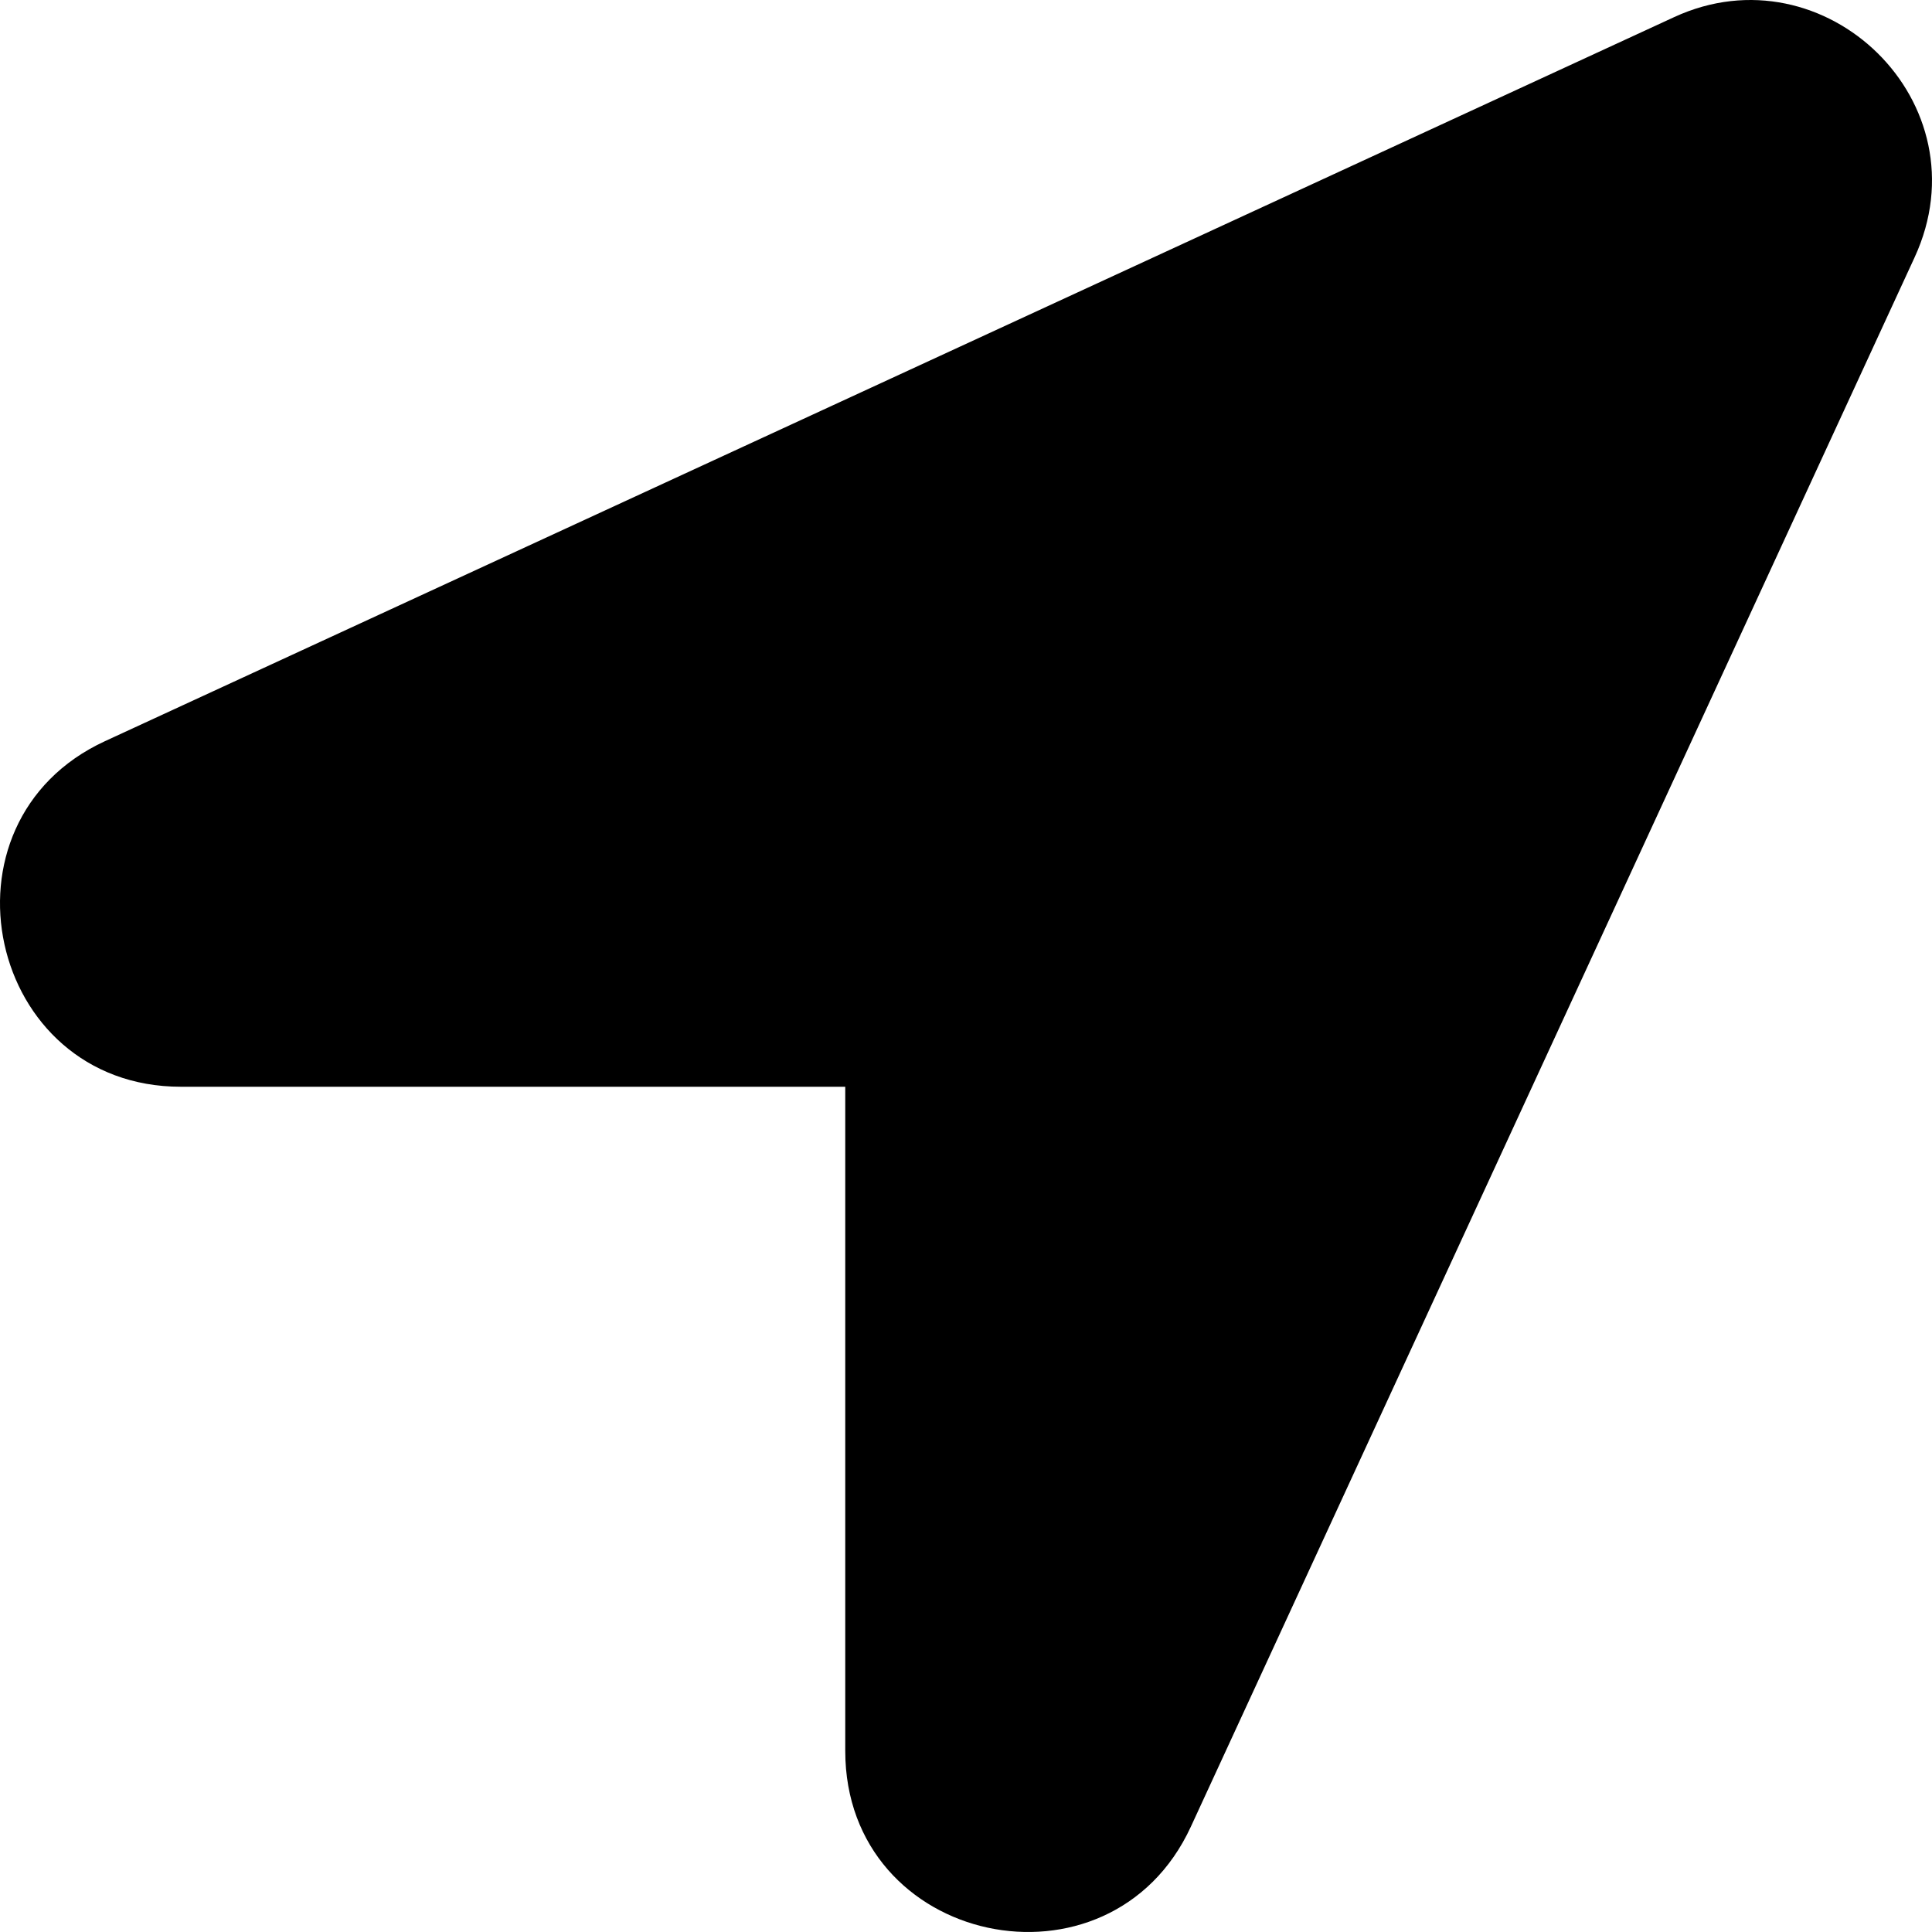
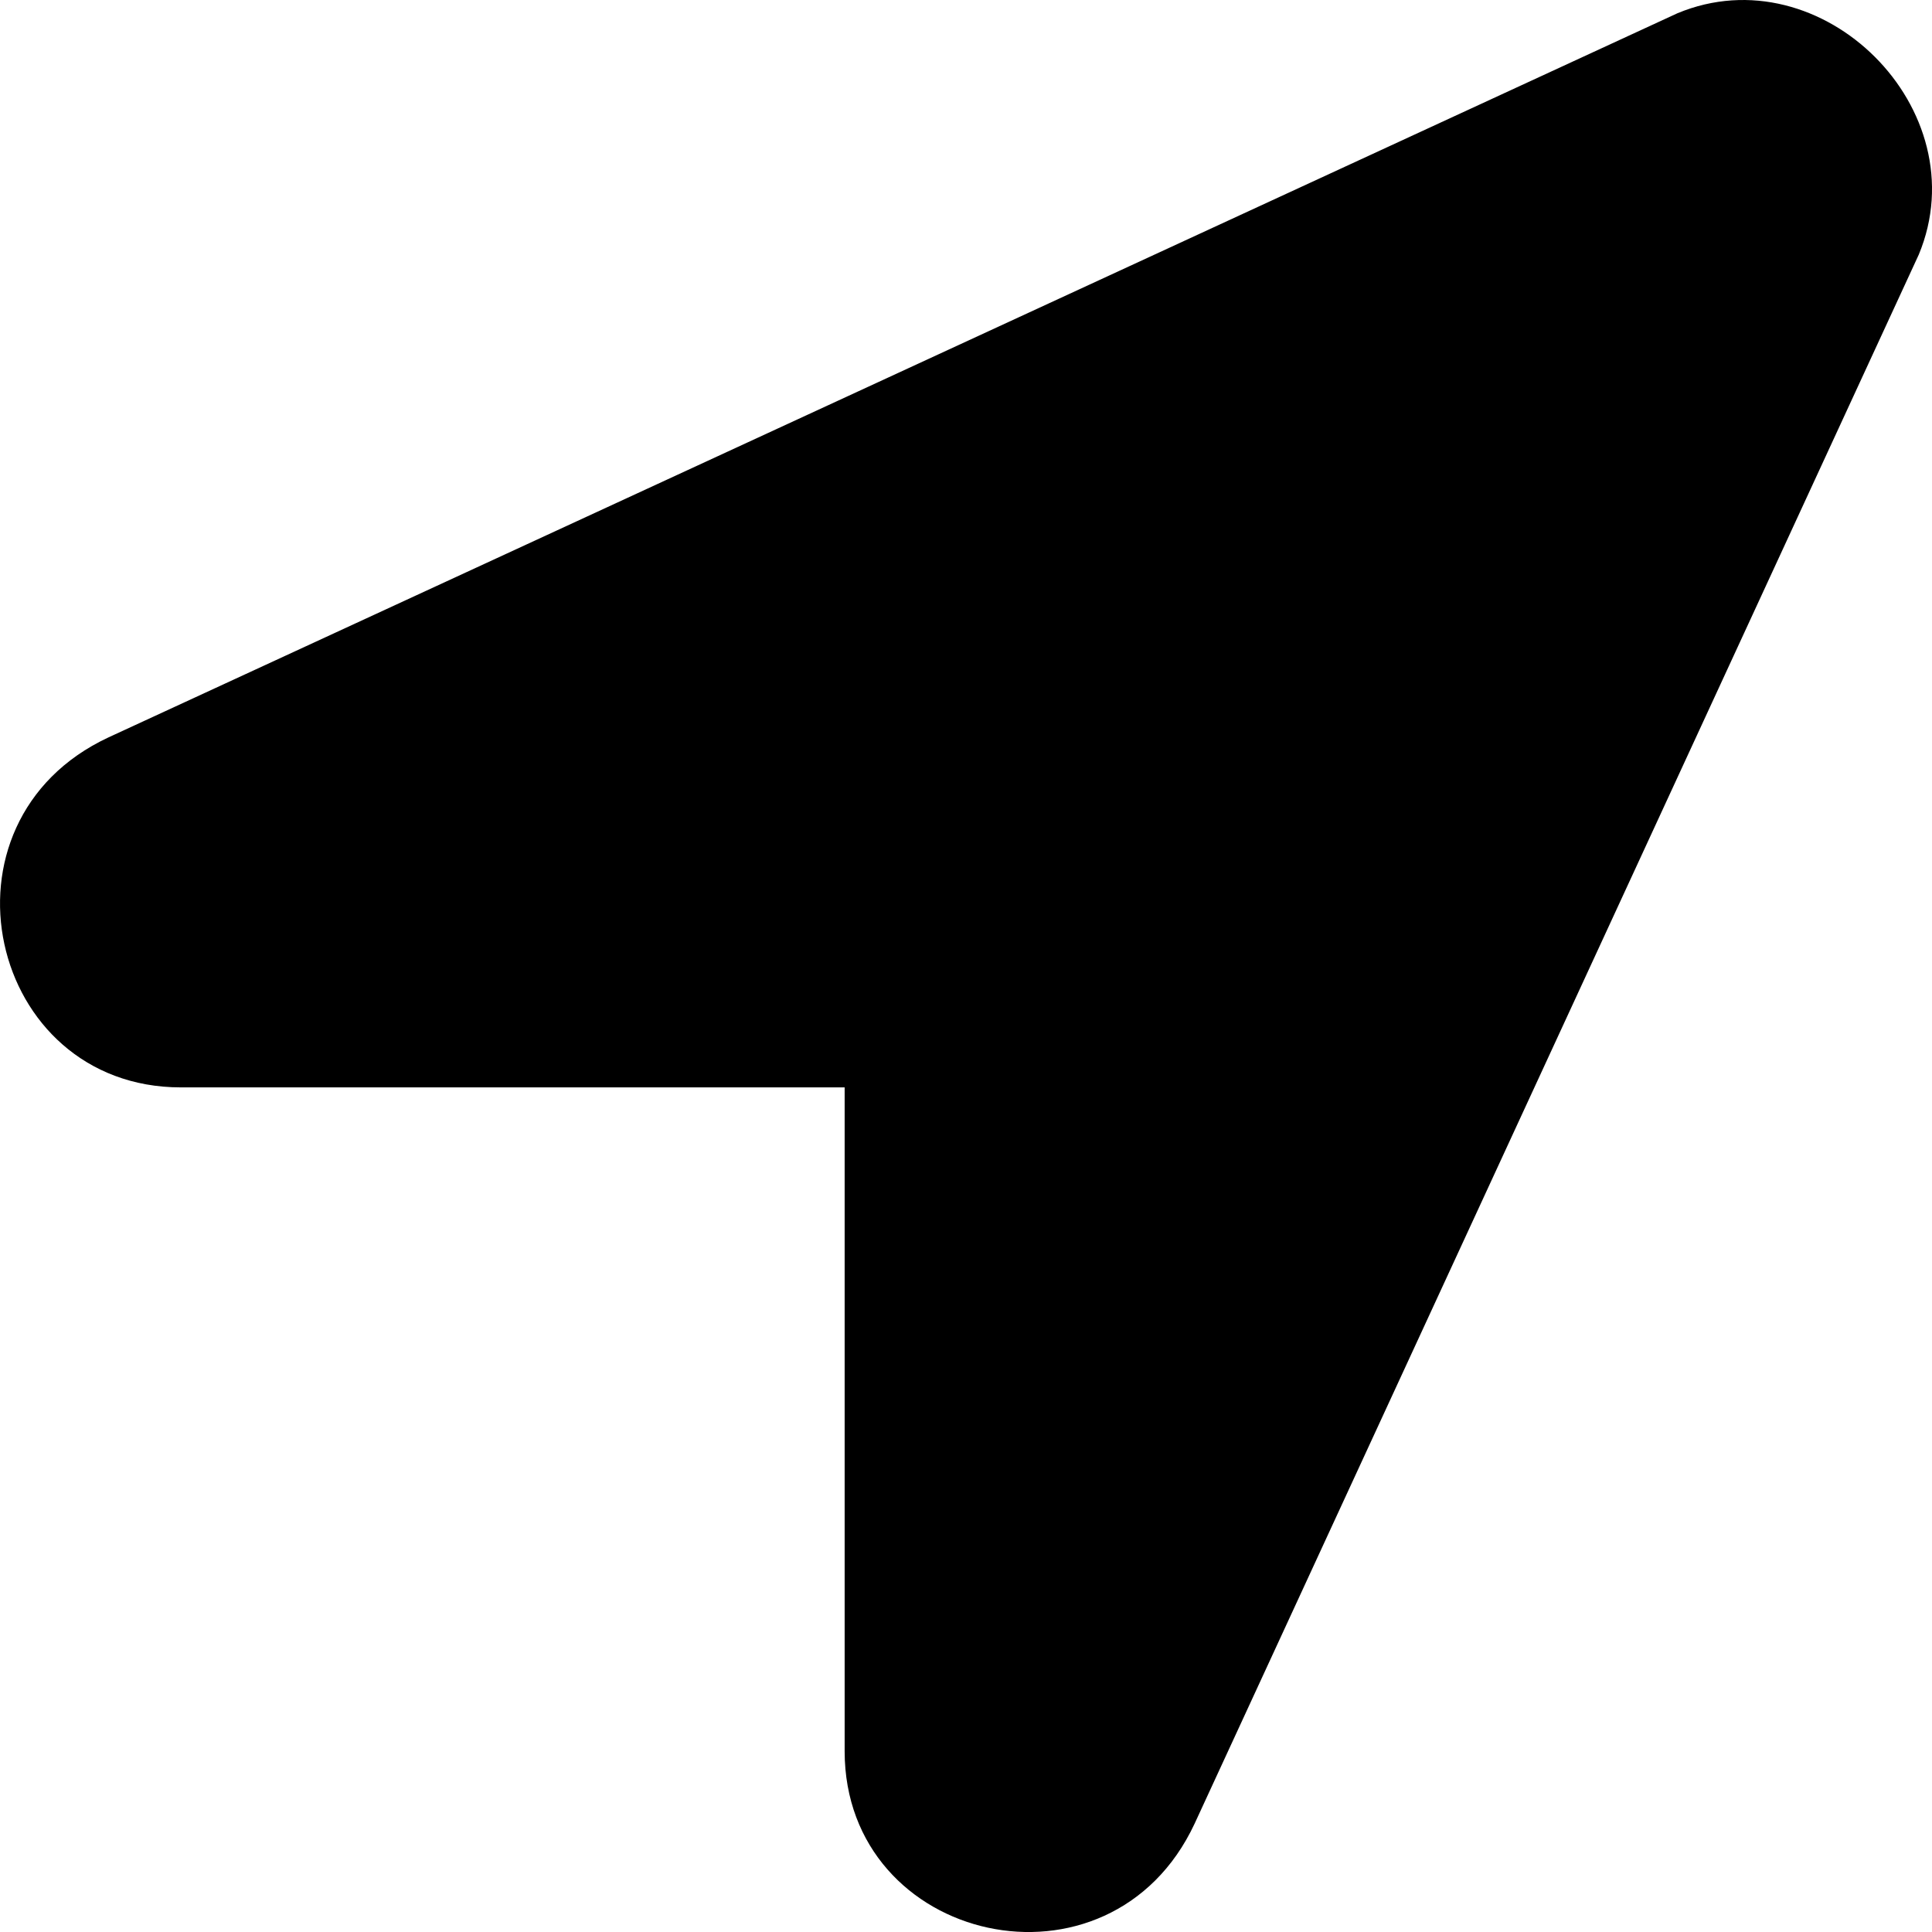
<svg xmlns="http://www.w3.org/2000/svg" viewBox="0 0 512 512">
-   <path d="M443.683 4.529L27.818 196.418C-18.702 217.889-3.39 288 47.933 288H224v175.993c0 51.727 70.161 66.526 91.582 20.115L507.38 68.225c18.905-40.961-23.752-82.133-63.697-63.696z" />
+   <path d="M444.52 3.52L28.74 195.42c-47.97 22.39-31.98 92.75 19.19 92.75h175.91v175.91c0 51.17 70.36 67.17 92.75 19.19l191.9-415.78c15.99-38.39-25.59-79.97-63.97-63.97z" />
</svg>
